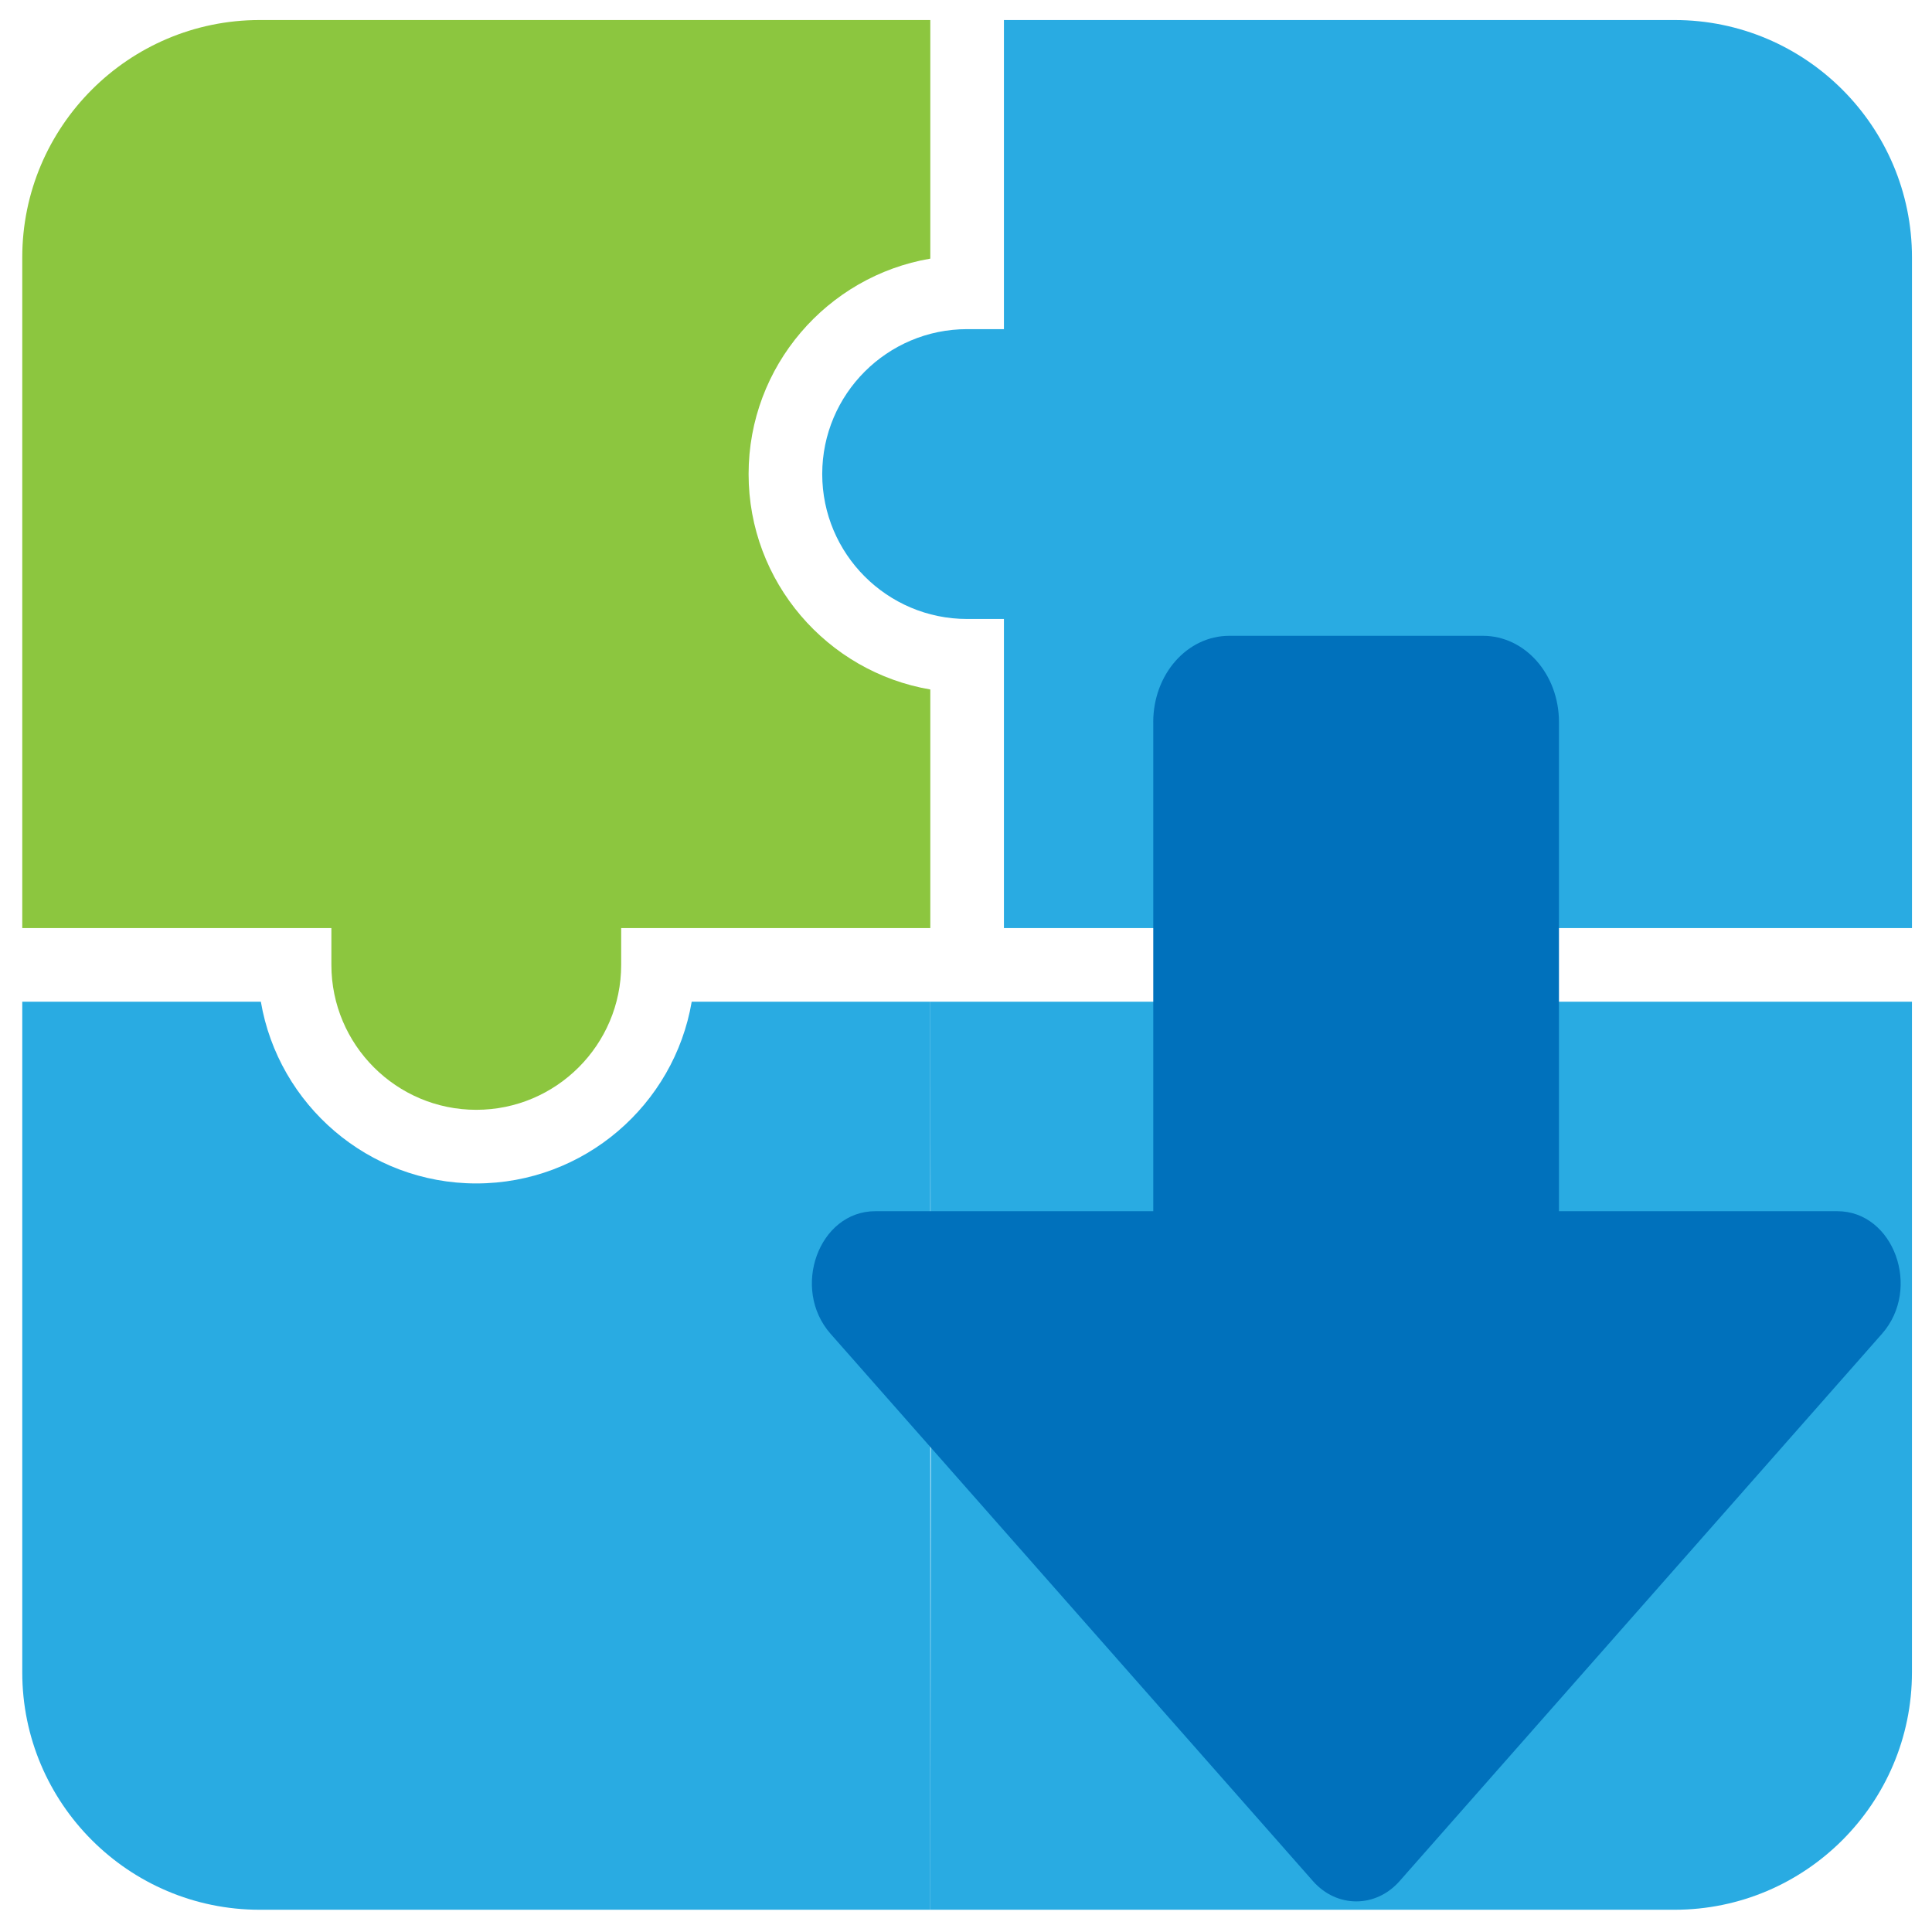
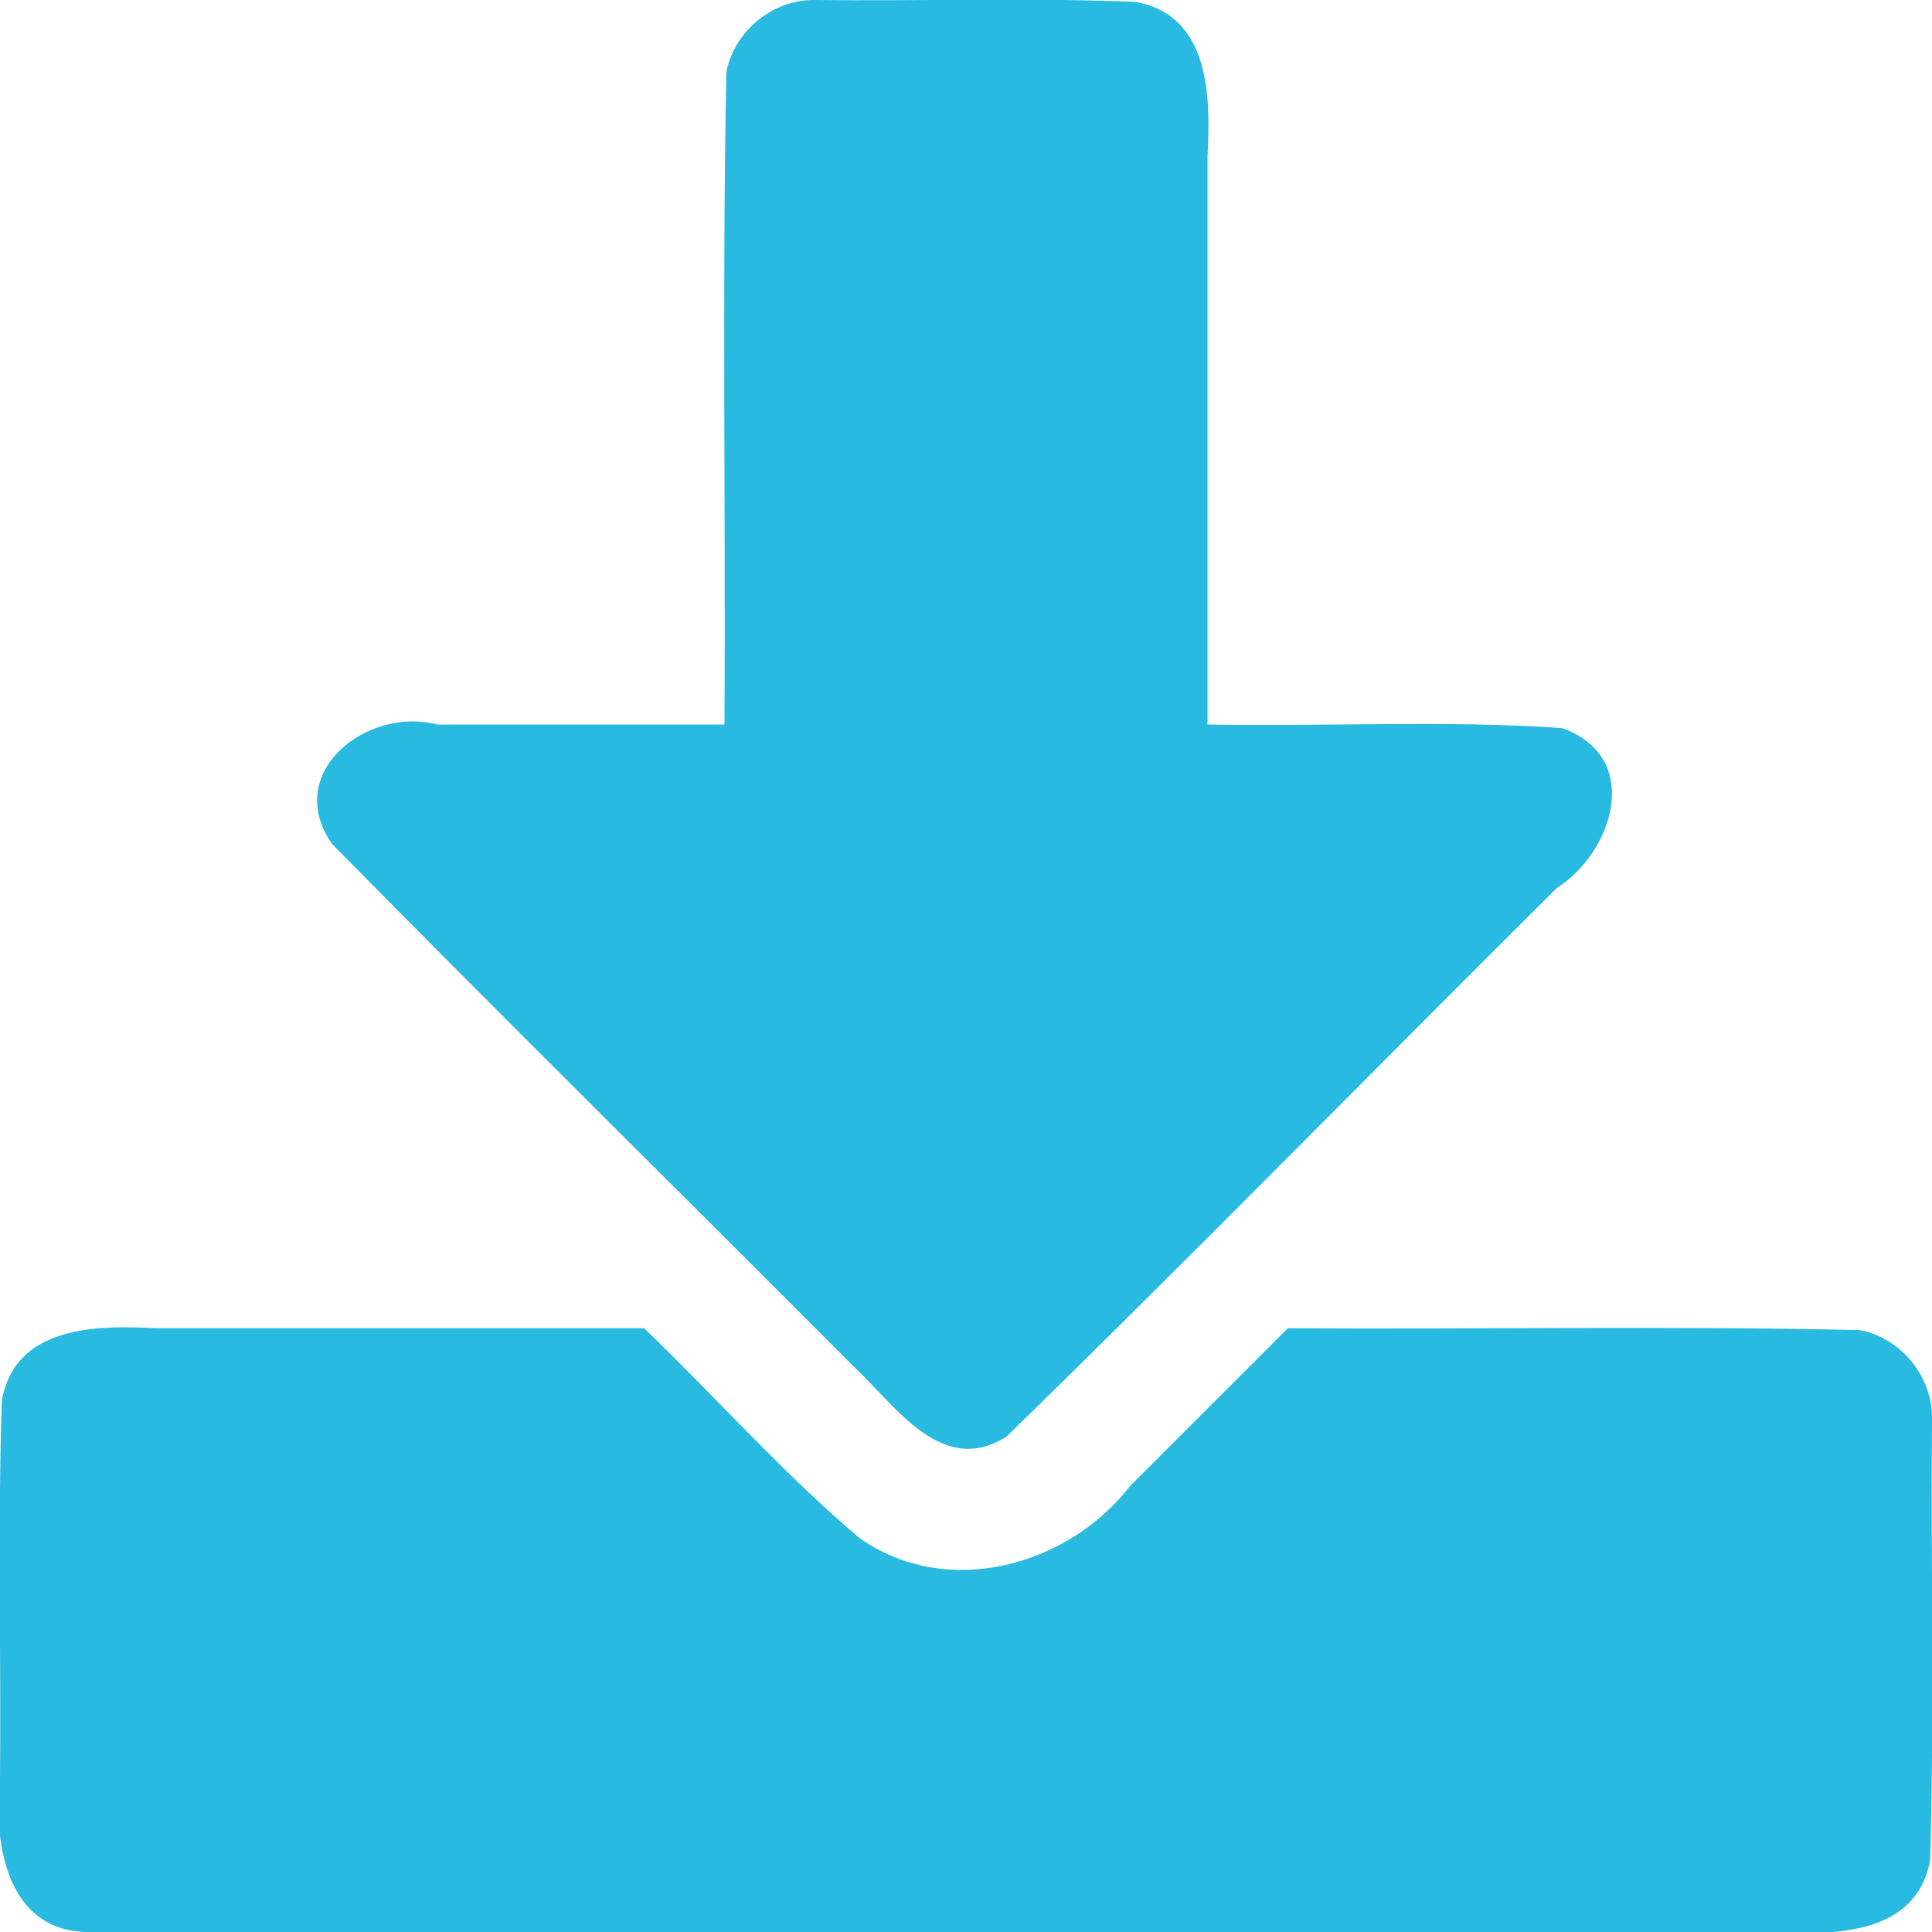
- <svg xmlns="http://www.w3.org/2000/svg" viewBox="0 0 78.723 78.723" width="37" height="37" version="1.1" id="svg14">
-   <defs id="defs18" />
-   <g class="ldl-scale" id="g12" transform="translate(0,-21.2766)">
-     <path d="m 37.929,80.593 -0.023,18.5 h 30.328 c 5.333,0 9.672,-4.339 9.672,-9.672 v -27.328 c 0,0 -40,0 -40,0 z" style="fill:#29abe2;fill-opacity:1" id="path2" />
-     <path d="m 77.907,59.093 v -27.328 c 0,-5.333 -4.339,-9.672 -9.672,-9.672 h -27.328 v 12.595 h -1.5 c -3.256,0 -5.904,2.649 -5.904,5.905 0,3.256 2.648,5.905 5.904,5.905 h 1.5 v 12.595 z" style="fill:#29abe2;fill-opacity:1" id="path4" />
-     <path d="m 30.503,40.593 c 0,-4.399 3.206,-8.063 7.404,-8.778 V 22.093 h -27.328 c -5.333,0 -9.672,4.339 -9.672,9.672 v 27.328 H 13.503 v 1.5 c 0,3.256 2.648,5.905 5.904,5.905 3.256,0 5.904,-2.649 5.904,-5.905 v -1.5 h 12.596 v -9.722 c -4.198,-0.715 -7.404,-4.379 -7.404,-8.778 z" style="fill:#8cc63f;fill-opacity:1" id="path6" />
-     <path d="m 19.407,69.498 c -4.398,0 -8.063,-3.206 -8.778,-7.405 H 0.907 v 27.328 c 0,5.333 4.339,9.672 9.672,9.672 h 27.328 c 0,0 0,-18.135 0,-37 h -9.722 c -0.716,4.199 -4.38,7.405 -8.778,7.405 z" style="fill:#29abe2;fill-opacity:1" id="path8" />
-     <path d="M 46.992,50.701 V 70.629 H 35.665 c -2.299,0 -3.448,3.15 -1.821,4.997 l 19.657,22.302 c 0.969,1.099 2.557,1.099 3.526,0 L 76.684,75.626 c 1.627,-1.846 0.478,-4.997 -1.821,-4.997 H 63.523 V 50.701 c 0,-1.949 -1.382,-3.517 -3.1,-3.517 H 50.091 c -1.718,0 -3.1,1.568 -3.1,3.517 z" id="path2-6" style="fill:#0071bc;fill-opacity:1;stroke-width:0.138" />
-   </g>
+ <svg xmlns="http://www.w3.org/2000/svg" aria-hidden="true" focusable="false" data-prefix="fas" data-icon="download" class="svg-inline--fa fa-download fa-w-16" role="img" viewBox="0 0 512 512" version="1.1" id="svg4">
+   <defs id="defs8" />
+   <path style="fill:#29bae2;fill-opacity:1" d="m 216,0 c 28.276,0.311 56.614,-0.63 84.85,0.486 C 320.684,3.991 320.847,25.593 320,41.378 320,91.585 320,141.793 320,192 c 31.284,0.592 62.799,-1.21 93.933,0.948 21.585,7.667 13.652,32.805 -1.346,42.371 -48.723,48.384 -96.74,97.548 -145.906,145.442 -17.235,10.86 -29.597,-8.607 -40.671,-18.84 C 180.062,315.772 133.635,270.068 87.986,223.641 74.78,204.654 97.393,187.157 115.785,192 141.19,192 166.595,192 192,192 192.322,134.391 191.355,76.718 192.486,19.15 194.521,8.228 204.89,-0.215 216,0 Z m 296,376 c -0.316,38.942 0.637,77.948 -0.486,116.85 C 508.009,512.684 486.407,512.847 470.622,512 321.748,512 172.874,512 24,512 2.147,512.395 -1.839,489.033 0,472.07 0.313,438.438 -0.634,404.742 0.486,371.15 3.991,351.316 25.593,351.153 41.378,352 c 43.107,0 86.215,0 129.322,0 19.136,18.402 36.828,38.443 57.066,55.595 23.105,16.307 55.15,7.553 71.702,-13.763 13.944,-13.944 27.888,-27.888 41.832,-41.832 50.509,0.319 101.081,-0.642 151.55,0.486 C 503.772,354.521 512.215,364.89 512,376 Z" id="path2" />
</svg>
